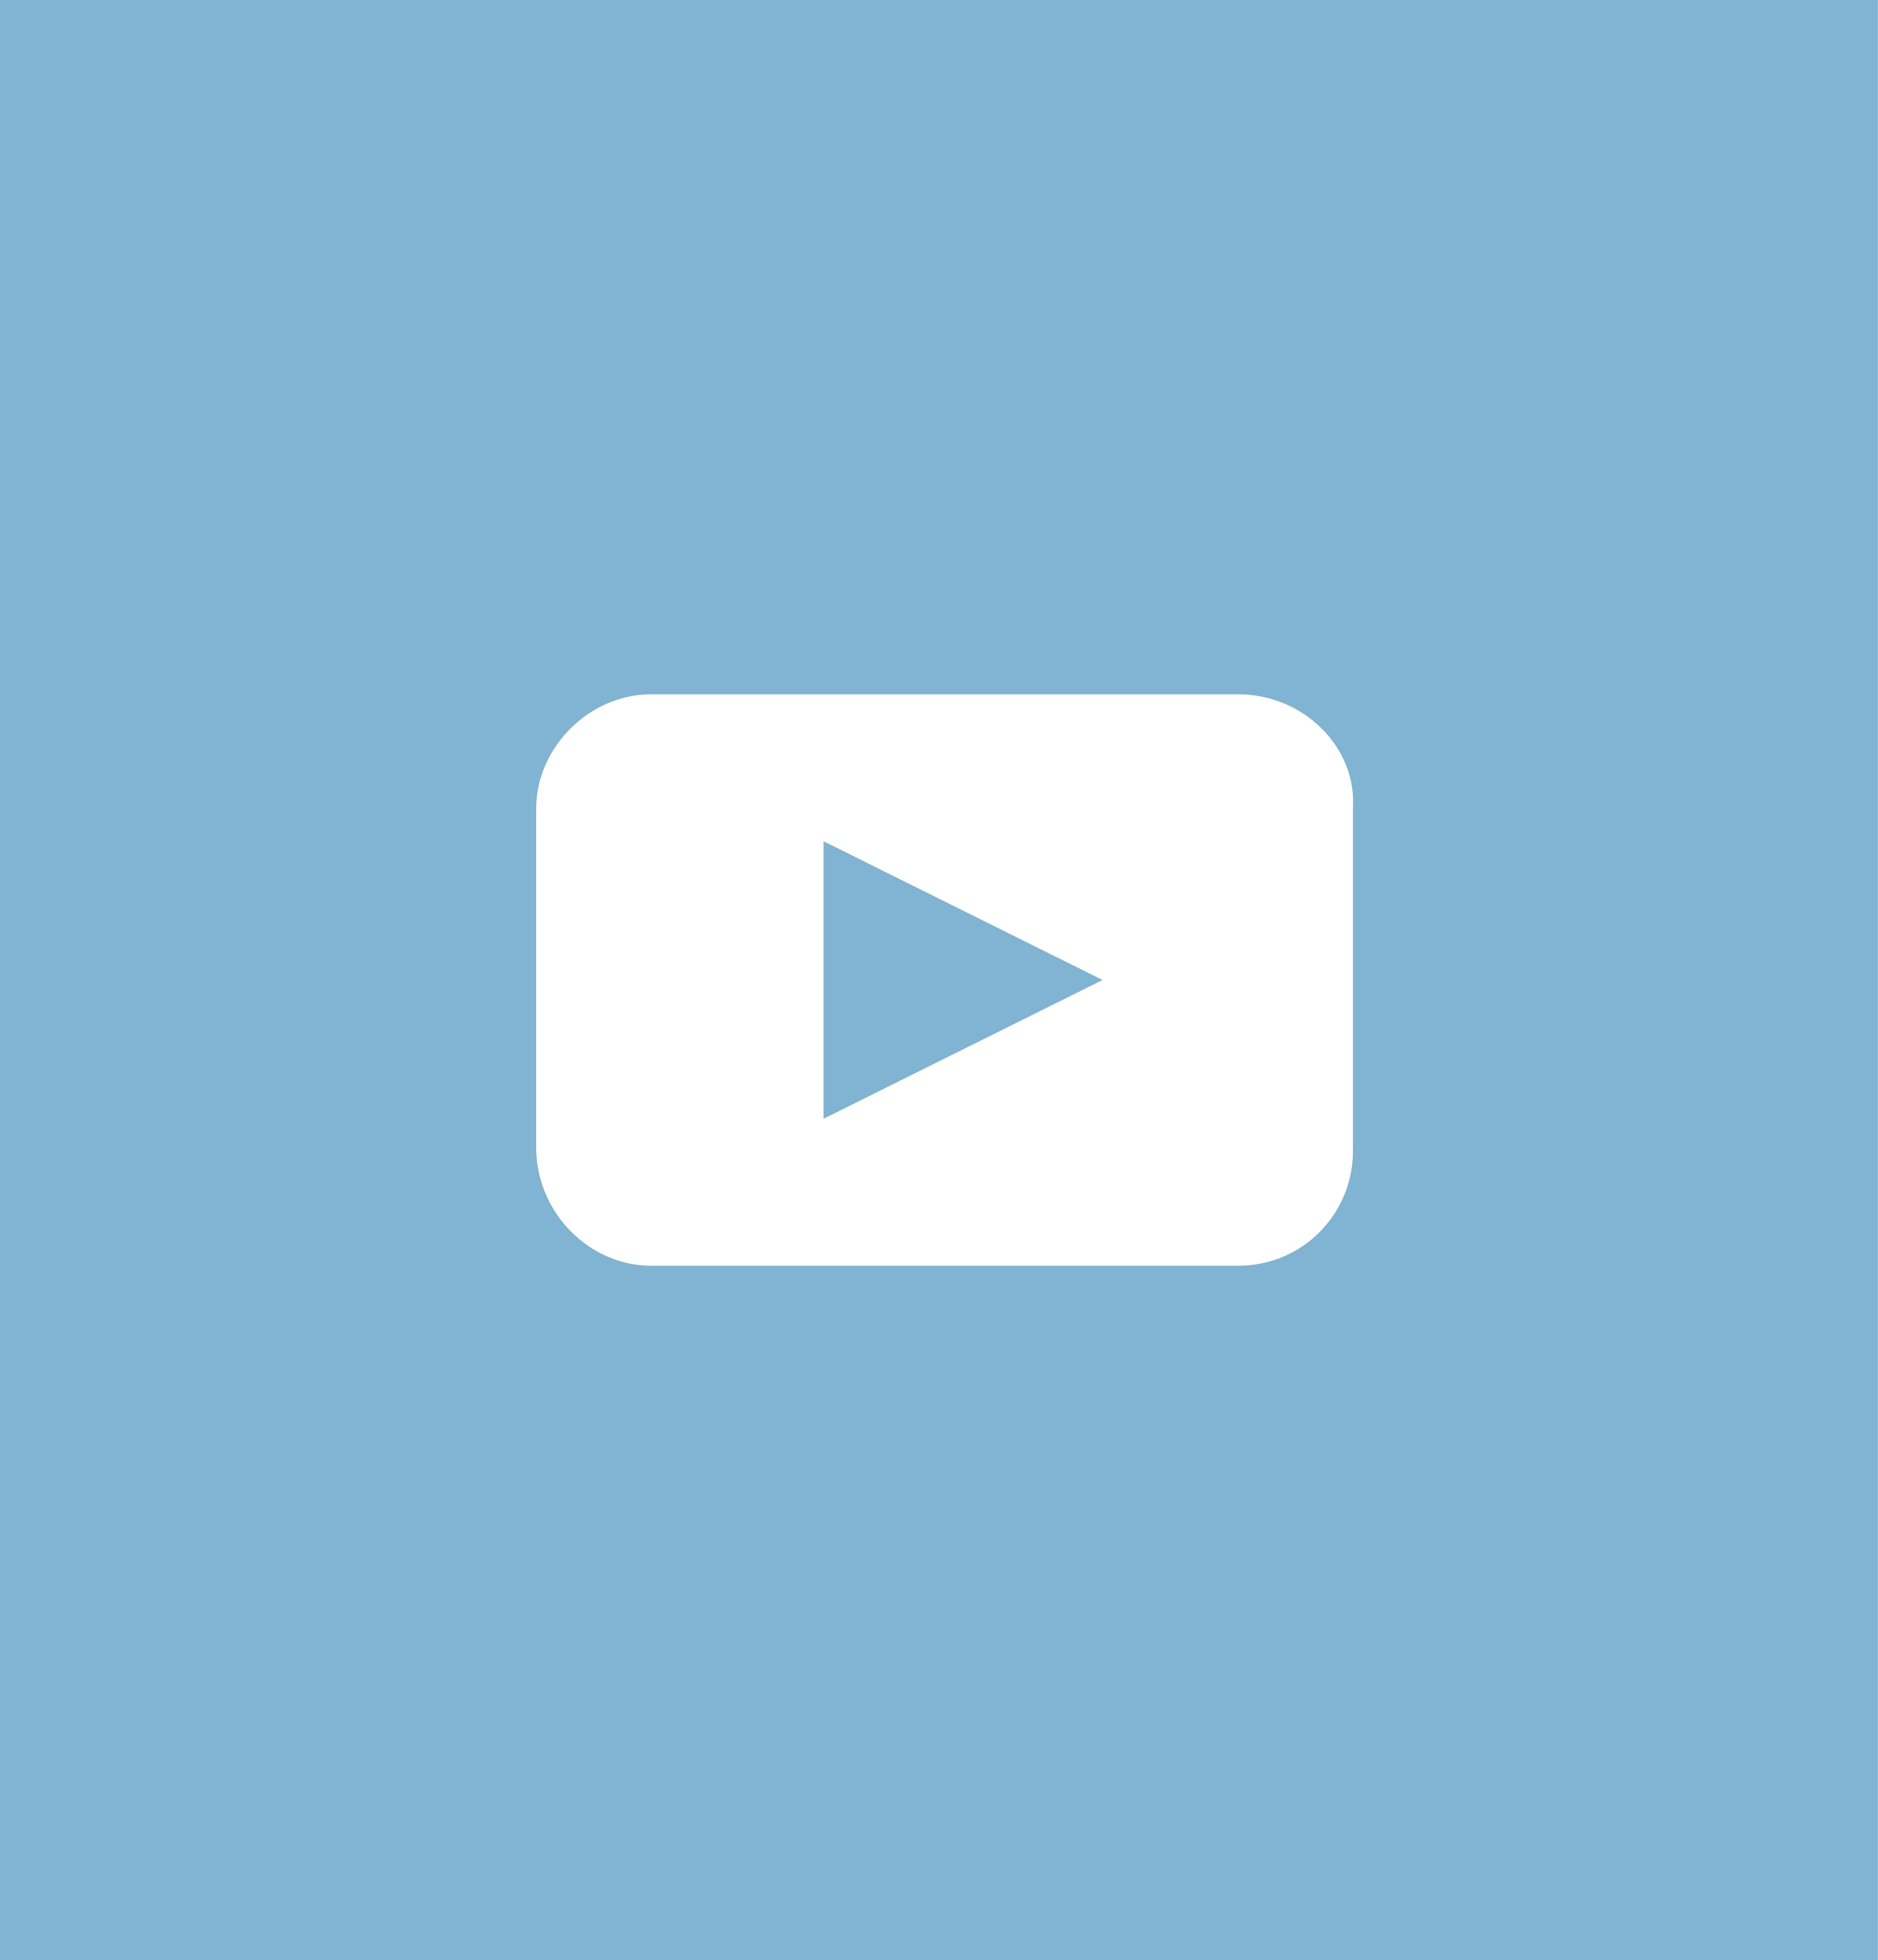
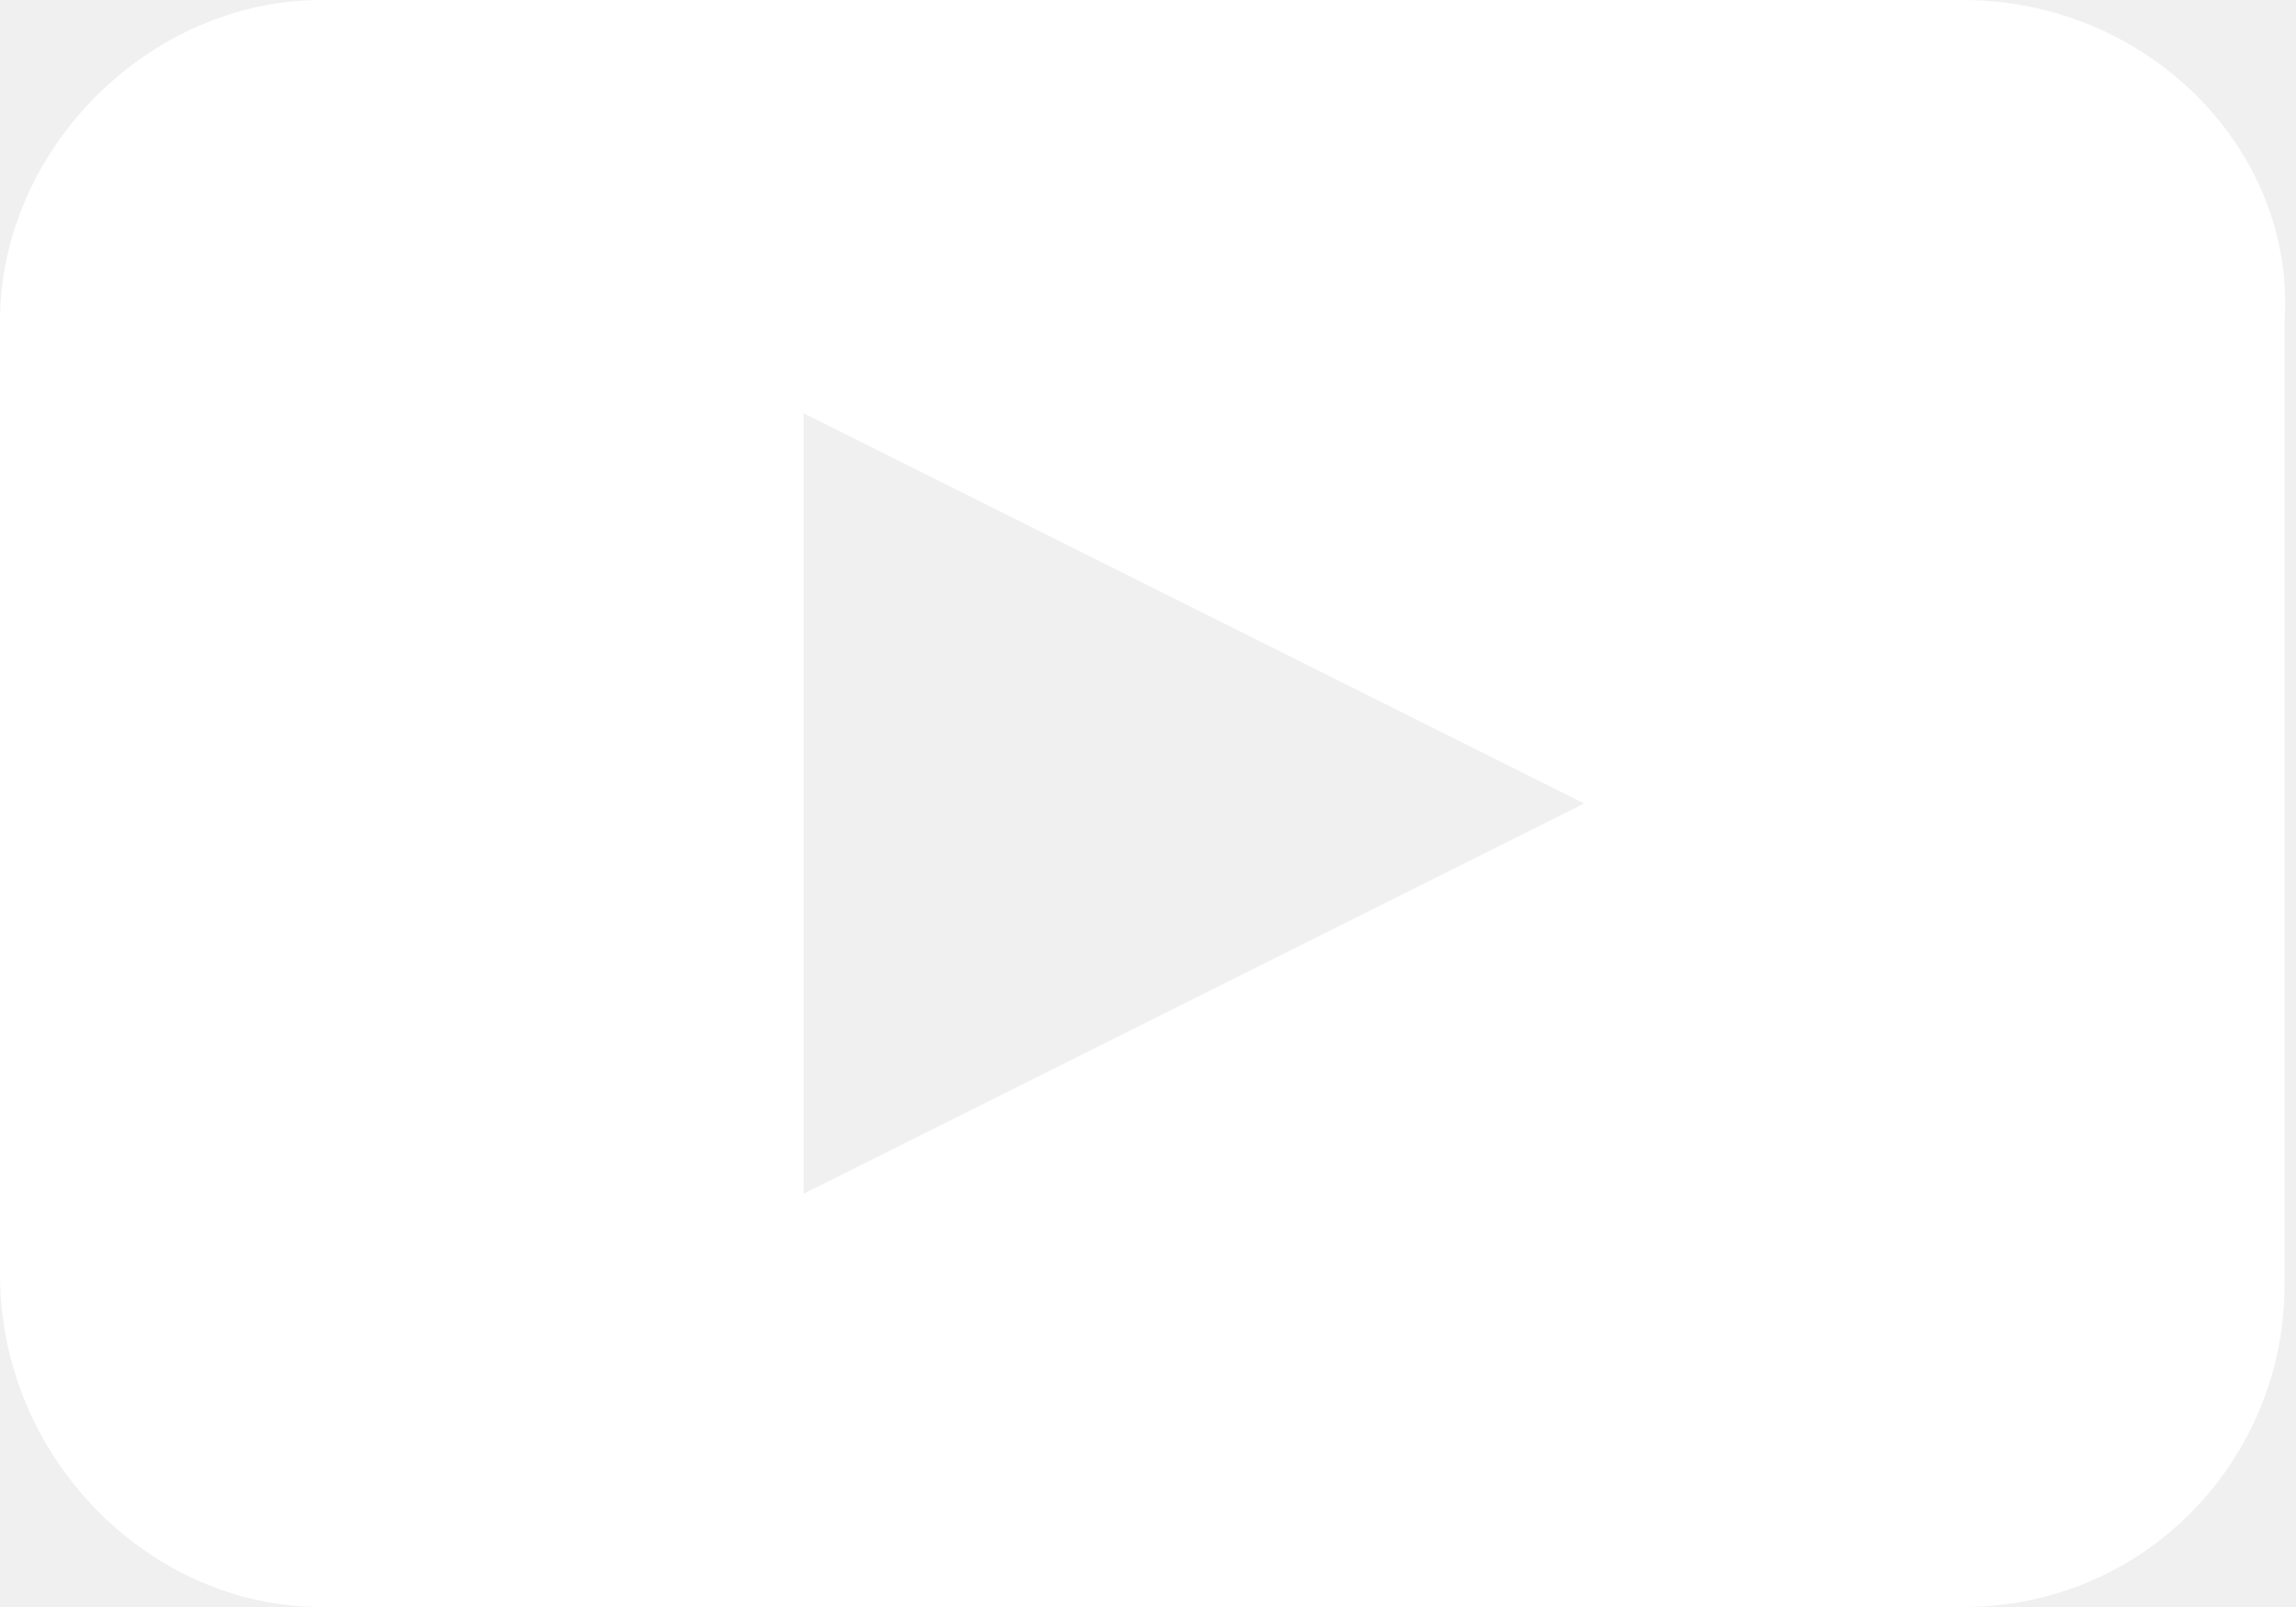
- <svg xmlns="http://www.w3.org/2000/svg" width="46" height="48">
-   <rect fill="#81b3d2" height="48" width="46" />
-   <path stroke="null" fill="#ffffff" d="m30.326,17.003l-14.377,0c-1.508,0 -2.815,1.3 -2.815,2.799l0,8.297c0,1.599 1.307,2.899 2.815,2.899l14.377,0c1.609,0 2.815,-1.3 2.815,-2.799l0,-8.397c0.101,-1.499 -1.206,-2.799 -2.815,-2.799zm-10.154,10.396l0,-6.798l6.836,3.399l-6.836,3.399z" />
+ <svg xmlns="http://www.w3.org/2000/svg" width="20" height="14" viewBox="0 0 20 14" fill="none">
+   <path d="M17.1 0H2.8C1.3 0 0 1.3 0 2.8V11.1C0 12.7 1.3 14 2.8 14H17.1C18.7 14 19.9 12.7 19.9 11.2V2.8C20 1.3 18.7 0 17.1 0ZM7 10.4V3.6L13.8 7L7 10.4Z" fill="white" />
</svg>
